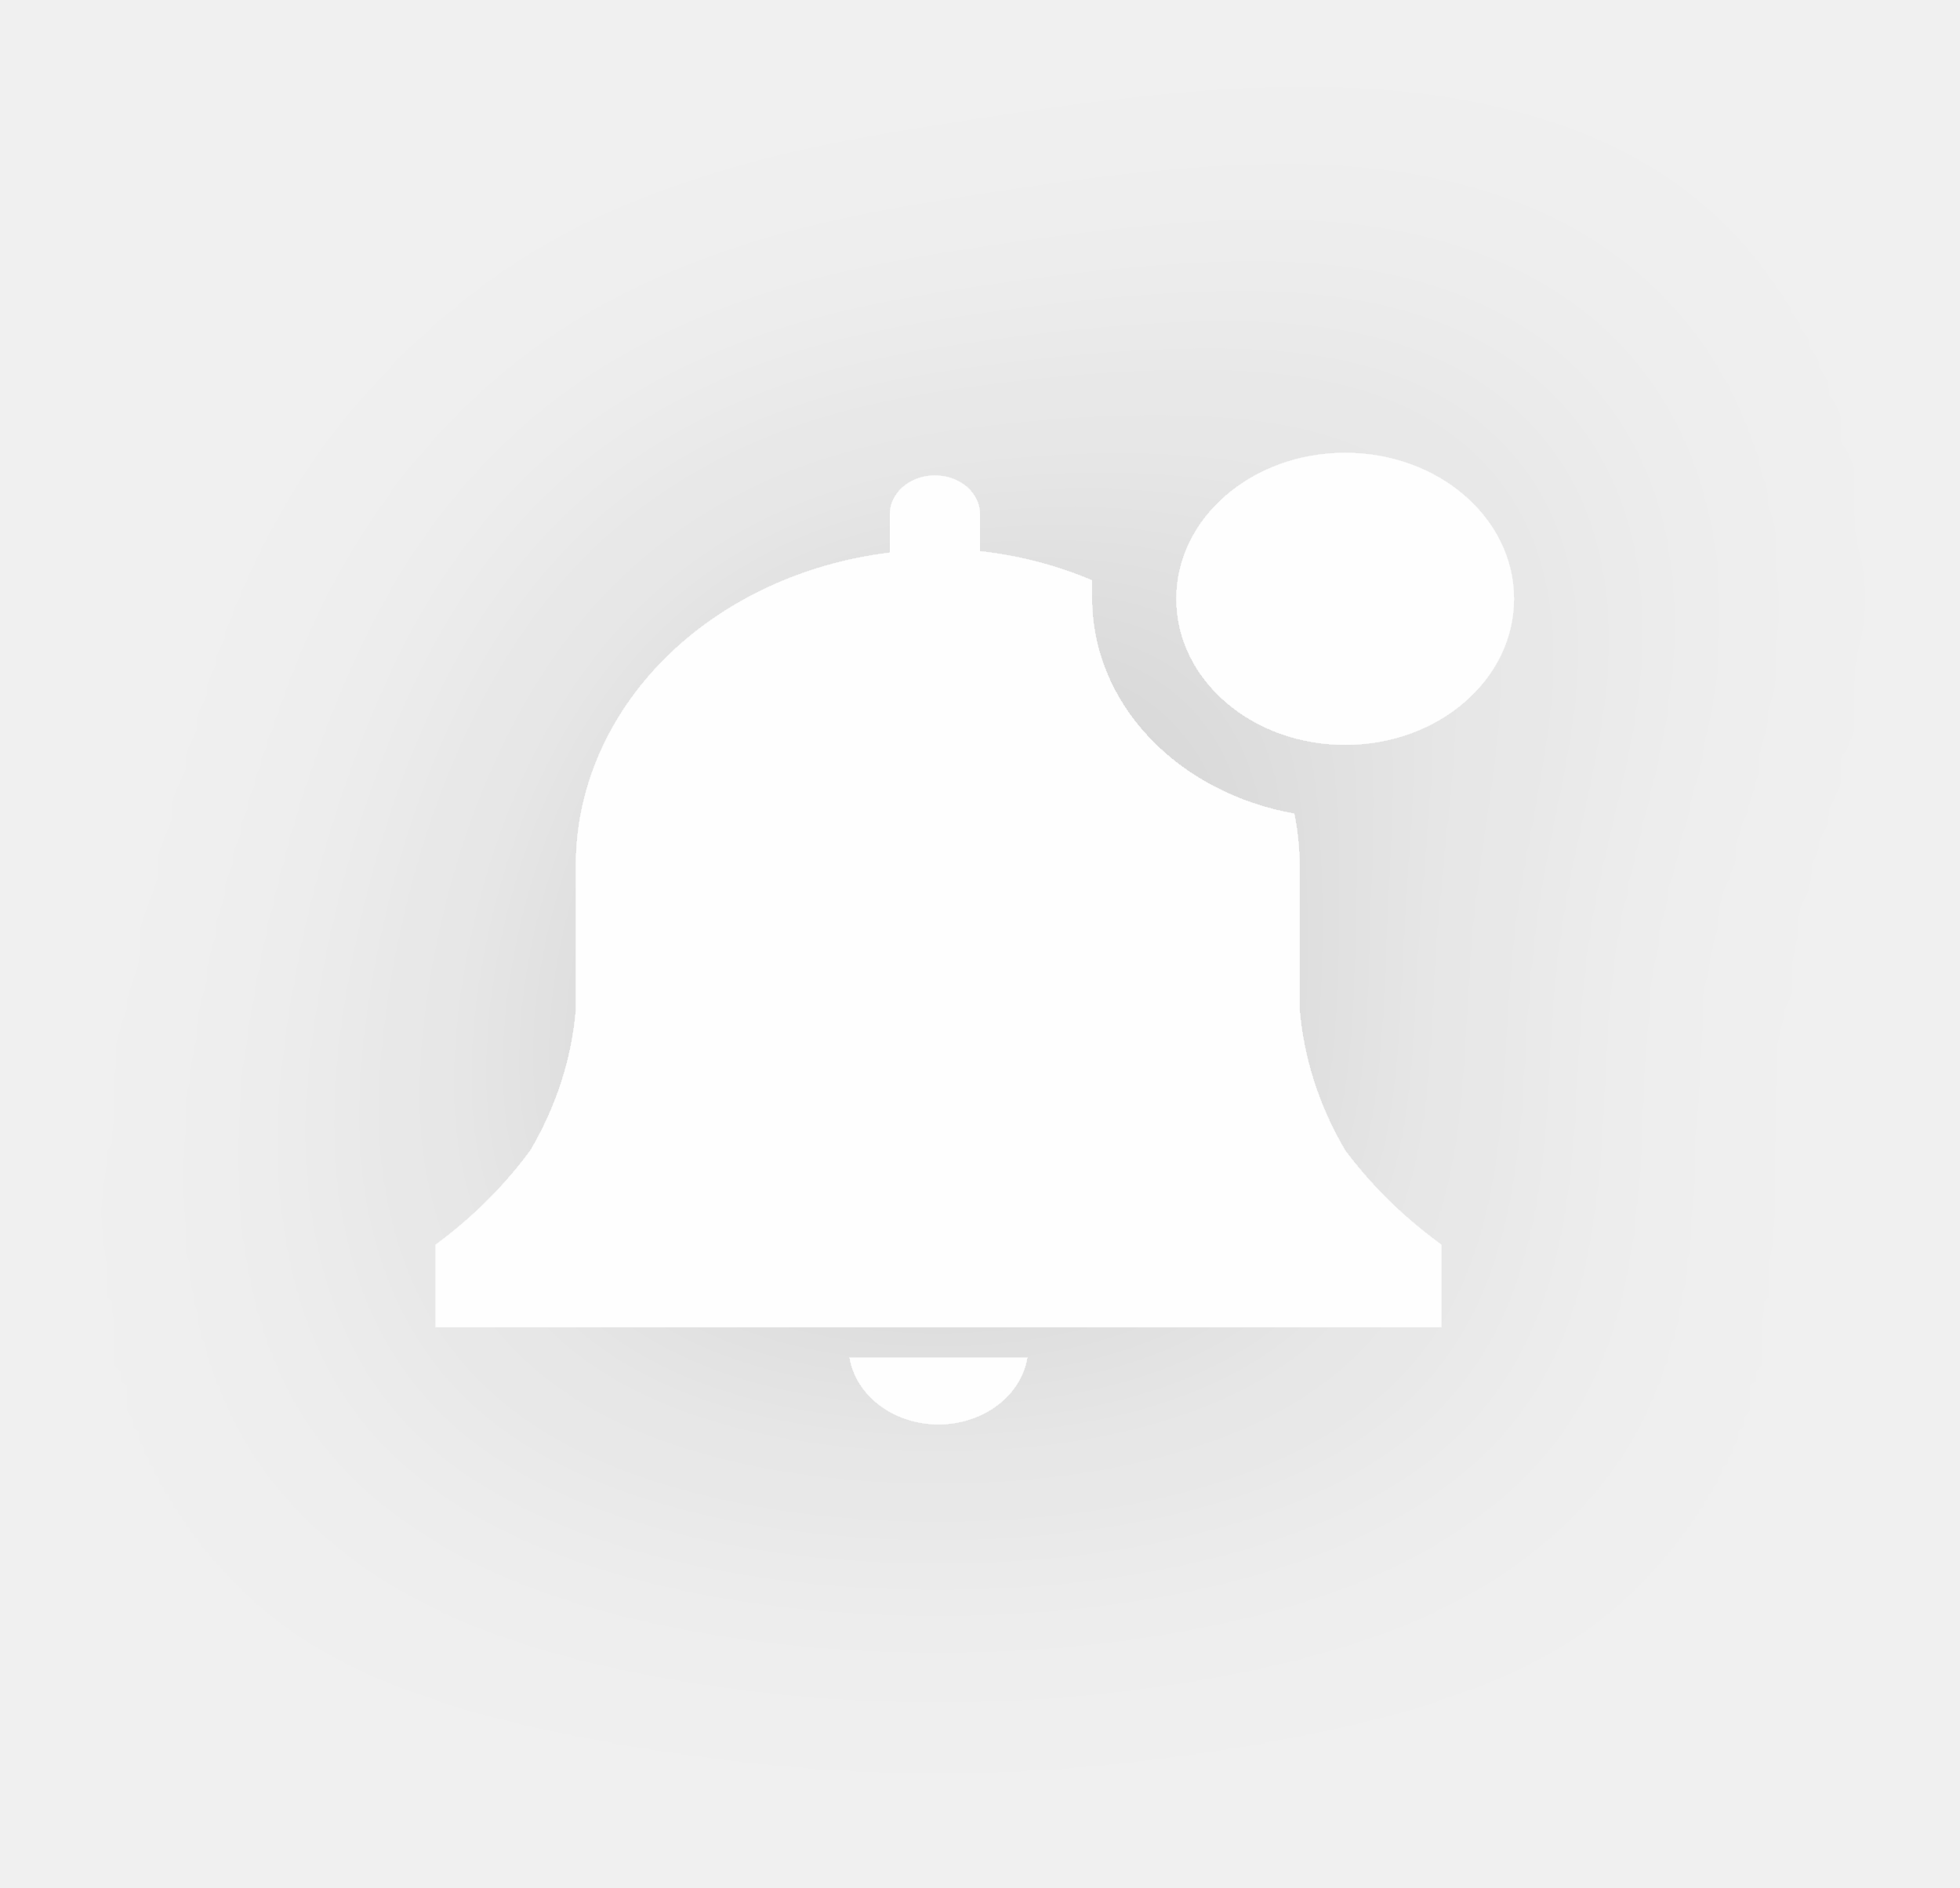
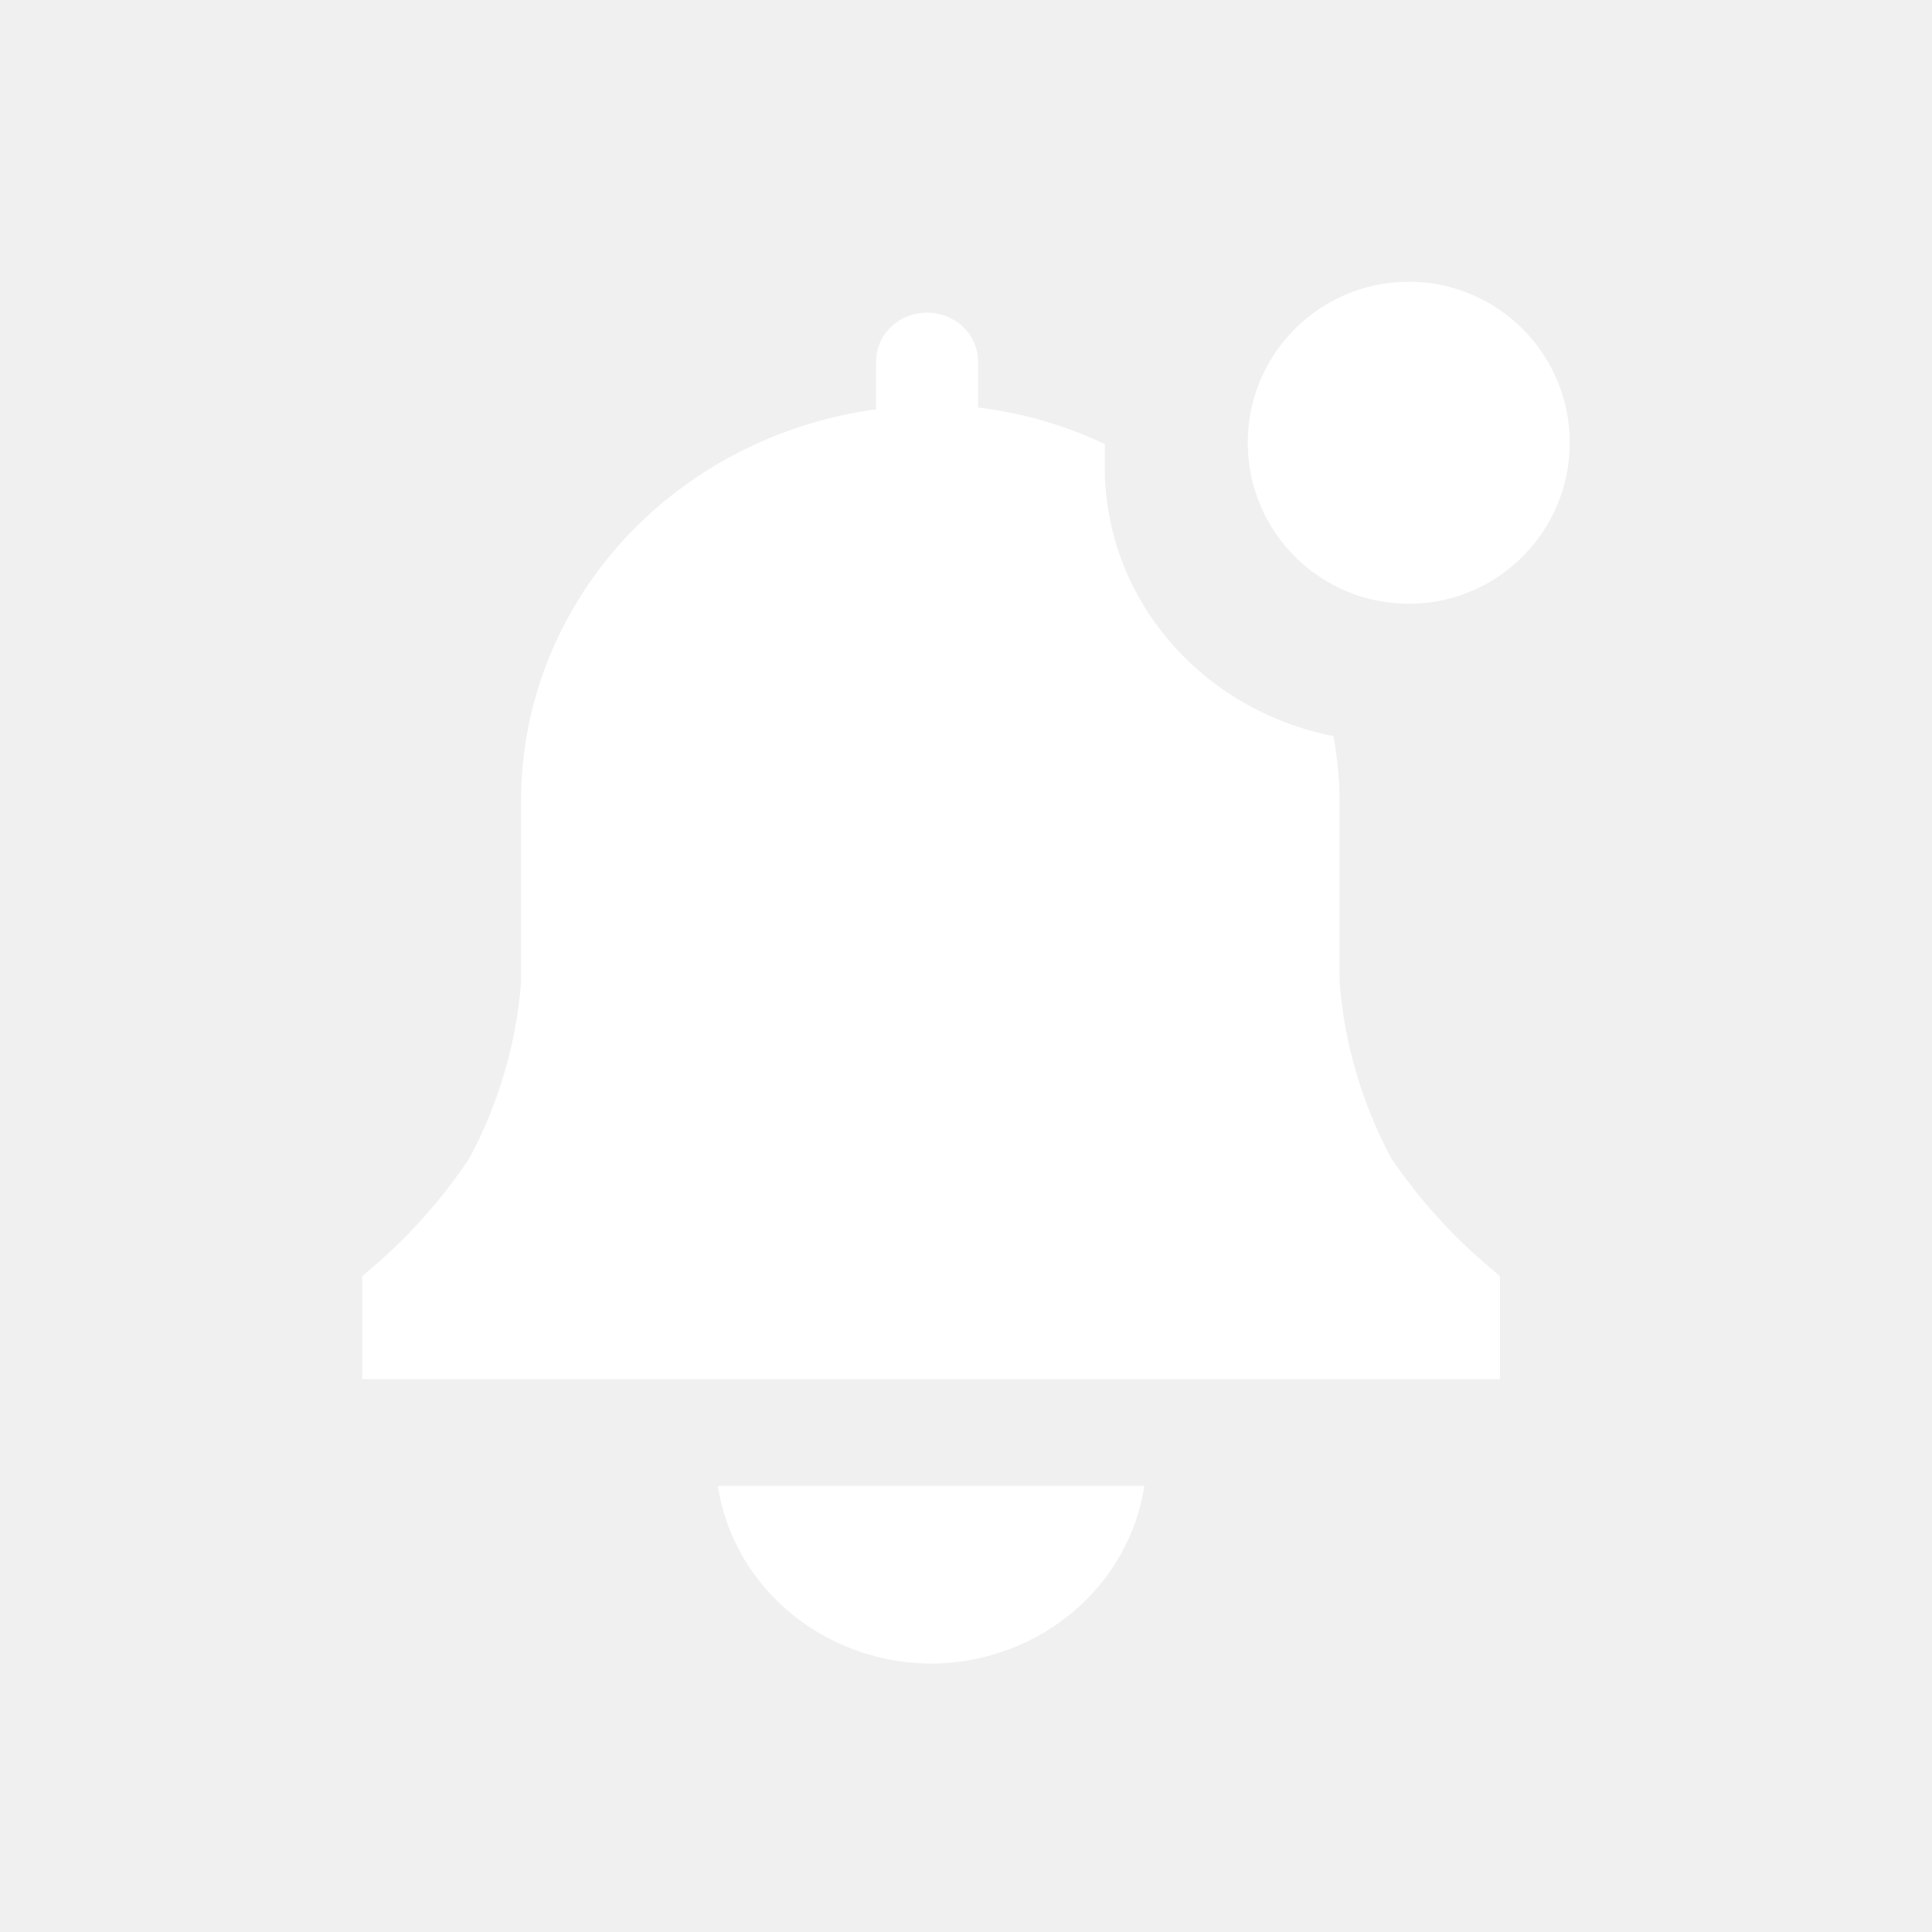
- <svg xmlns="http://www.w3.org/2000/svg" width="54" height="52" viewBox="0 0 54 52" fill="none">
-   <g opacity="0.95" filter="url(#filter0_d_313_21613)">
-     <path d="M25.902 39.241C26.488 39.229 27.05 39.039 27.489 38.703C27.928 38.368 28.216 37.909 28.301 37.407H23.41C23.498 37.922 23.799 38.392 24.258 38.729C24.716 39.067 25.3 39.248 25.902 39.241Z" fill="white" />
-     <path d="M39.711 34.295L39.395 34.054C38.498 33.363 37.713 32.57 37.061 31.698C36.349 30.493 35.922 29.178 35.805 27.829V23.856C35.801 23.374 35.752 22.892 35.657 22.417C34.081 22.137 32.666 21.395 31.651 20.316C30.636 19.237 30.084 17.888 30.086 16.497V15.991C29.116 15.578 28.072 15.306 26.999 15.187V14.173C26.999 13.889 26.868 13.615 26.636 13.414C26.403 13.213 26.087 13.1 25.758 13.1C25.428 13.1 25.113 13.213 24.88 13.414C24.647 13.615 24.516 13.889 24.516 14.173V15.227C22.113 15.52 19.914 16.555 18.324 18.141C16.735 19.727 15.863 21.757 15.868 23.856V27.829C15.752 29.178 15.325 30.493 14.613 31.698C13.972 32.568 13.2 33.36 12.316 34.054L12 34.295V36.563H39.711V34.295Z" fill="white" />
-     <path d="M37.062 20.518C39.629 20.518 41.711 18.718 41.711 16.497C41.711 14.276 39.629 12.476 37.062 12.476C34.494 12.476 32.412 14.276 32.412 16.497C32.412 18.718 34.494 20.518 37.062 20.518Z" fill="white" />
-   </g>
-   <defs>
-     <filter id="filter0_d_313_21613" x="0" y="0.476" width="53.711" height="50.765" filterUnits="userSpaceOnUse" color-interpolation-filters="sRGB">
-       <feFlood flood-opacity="0" result="BackgroundImageFix" />
-       <feColorMatrix in="SourceAlpha" type="matrix" values="0 0 0 0 0 0 0 0 0 0 0 0 0 0 0 0 0 0 127 0" result="hardAlpha" />
-       <feOffset />
-       <feGaussianBlur stdDeviation="6" />
-       <feComposite in2="hardAlpha" operator="out" />
-       <feColorMatrix type="matrix" values="0 0 0 0 0 0 0 0 0 0 0 0 0 0 0 0 0 0 0.15 0" />
-       <feBlend mode="normal" in2="BackgroundImageFix" result="effect1_dropShadow_313_21613" />
-       <feBlend mode="normal" in="SourceGraphic" in2="effect1_dropShadow_313_21613" result="shape" />
-     </filter>
-   </defs>
+ <svg xmlns="http://www.w3.org/2000/svg" width="48" height="48" viewBox="0 0 48 48" fill="none">
+   <path fill-rule="evenodd" clip-rule="evenodd" d="M39 11C39 13.209 37.209 15 35 15C32.791 15 31 13.209 31 11C31 8.791 32.791 7 35 7C37.209 7 39 8.791 39 11ZM37.265 31.704L36.943 31.431C36.028 30.651 35.227 29.756 34.562 28.77C33.836 27.41 33.4 25.925 33.281 24.401V19.915C33.278 19.369 33.227 18.826 33.13 18.289C31.523 17.973 30.08 17.134 29.044 15.916C28.009 14.698 27.445 13.175 27.448 11.604V11.032C26.458 10.565 25.394 10.258 24.299 10.123V8.979C24.299 8.658 24.166 8.349 23.928 8.122C23.691 7.894 23.369 7.767 23.033 7.767C22.697 7.767 22.375 7.894 22.137 8.122C21.9 8.349 21.767 8.658 21.767 8.979V10.169C19.316 10.5 17.072 11.669 15.451 13.46C13.83 15.252 12.94 17.544 12.946 19.915V24.401C12.827 25.925 12.392 27.41 11.665 28.77C11.012 29.753 10.224 30.648 9.322 31.431L9 31.704V34.265H37.265V31.704ZM23.233 41.331C24.503 41.303 25.721 40.844 26.672 40.036C27.624 39.228 28.247 38.122 28.432 36.915H17.833C18.023 38.155 18.676 39.286 19.669 40.099C20.663 40.911 21.929 41.349 23.233 41.331Z" fill="white" />
</svg>
